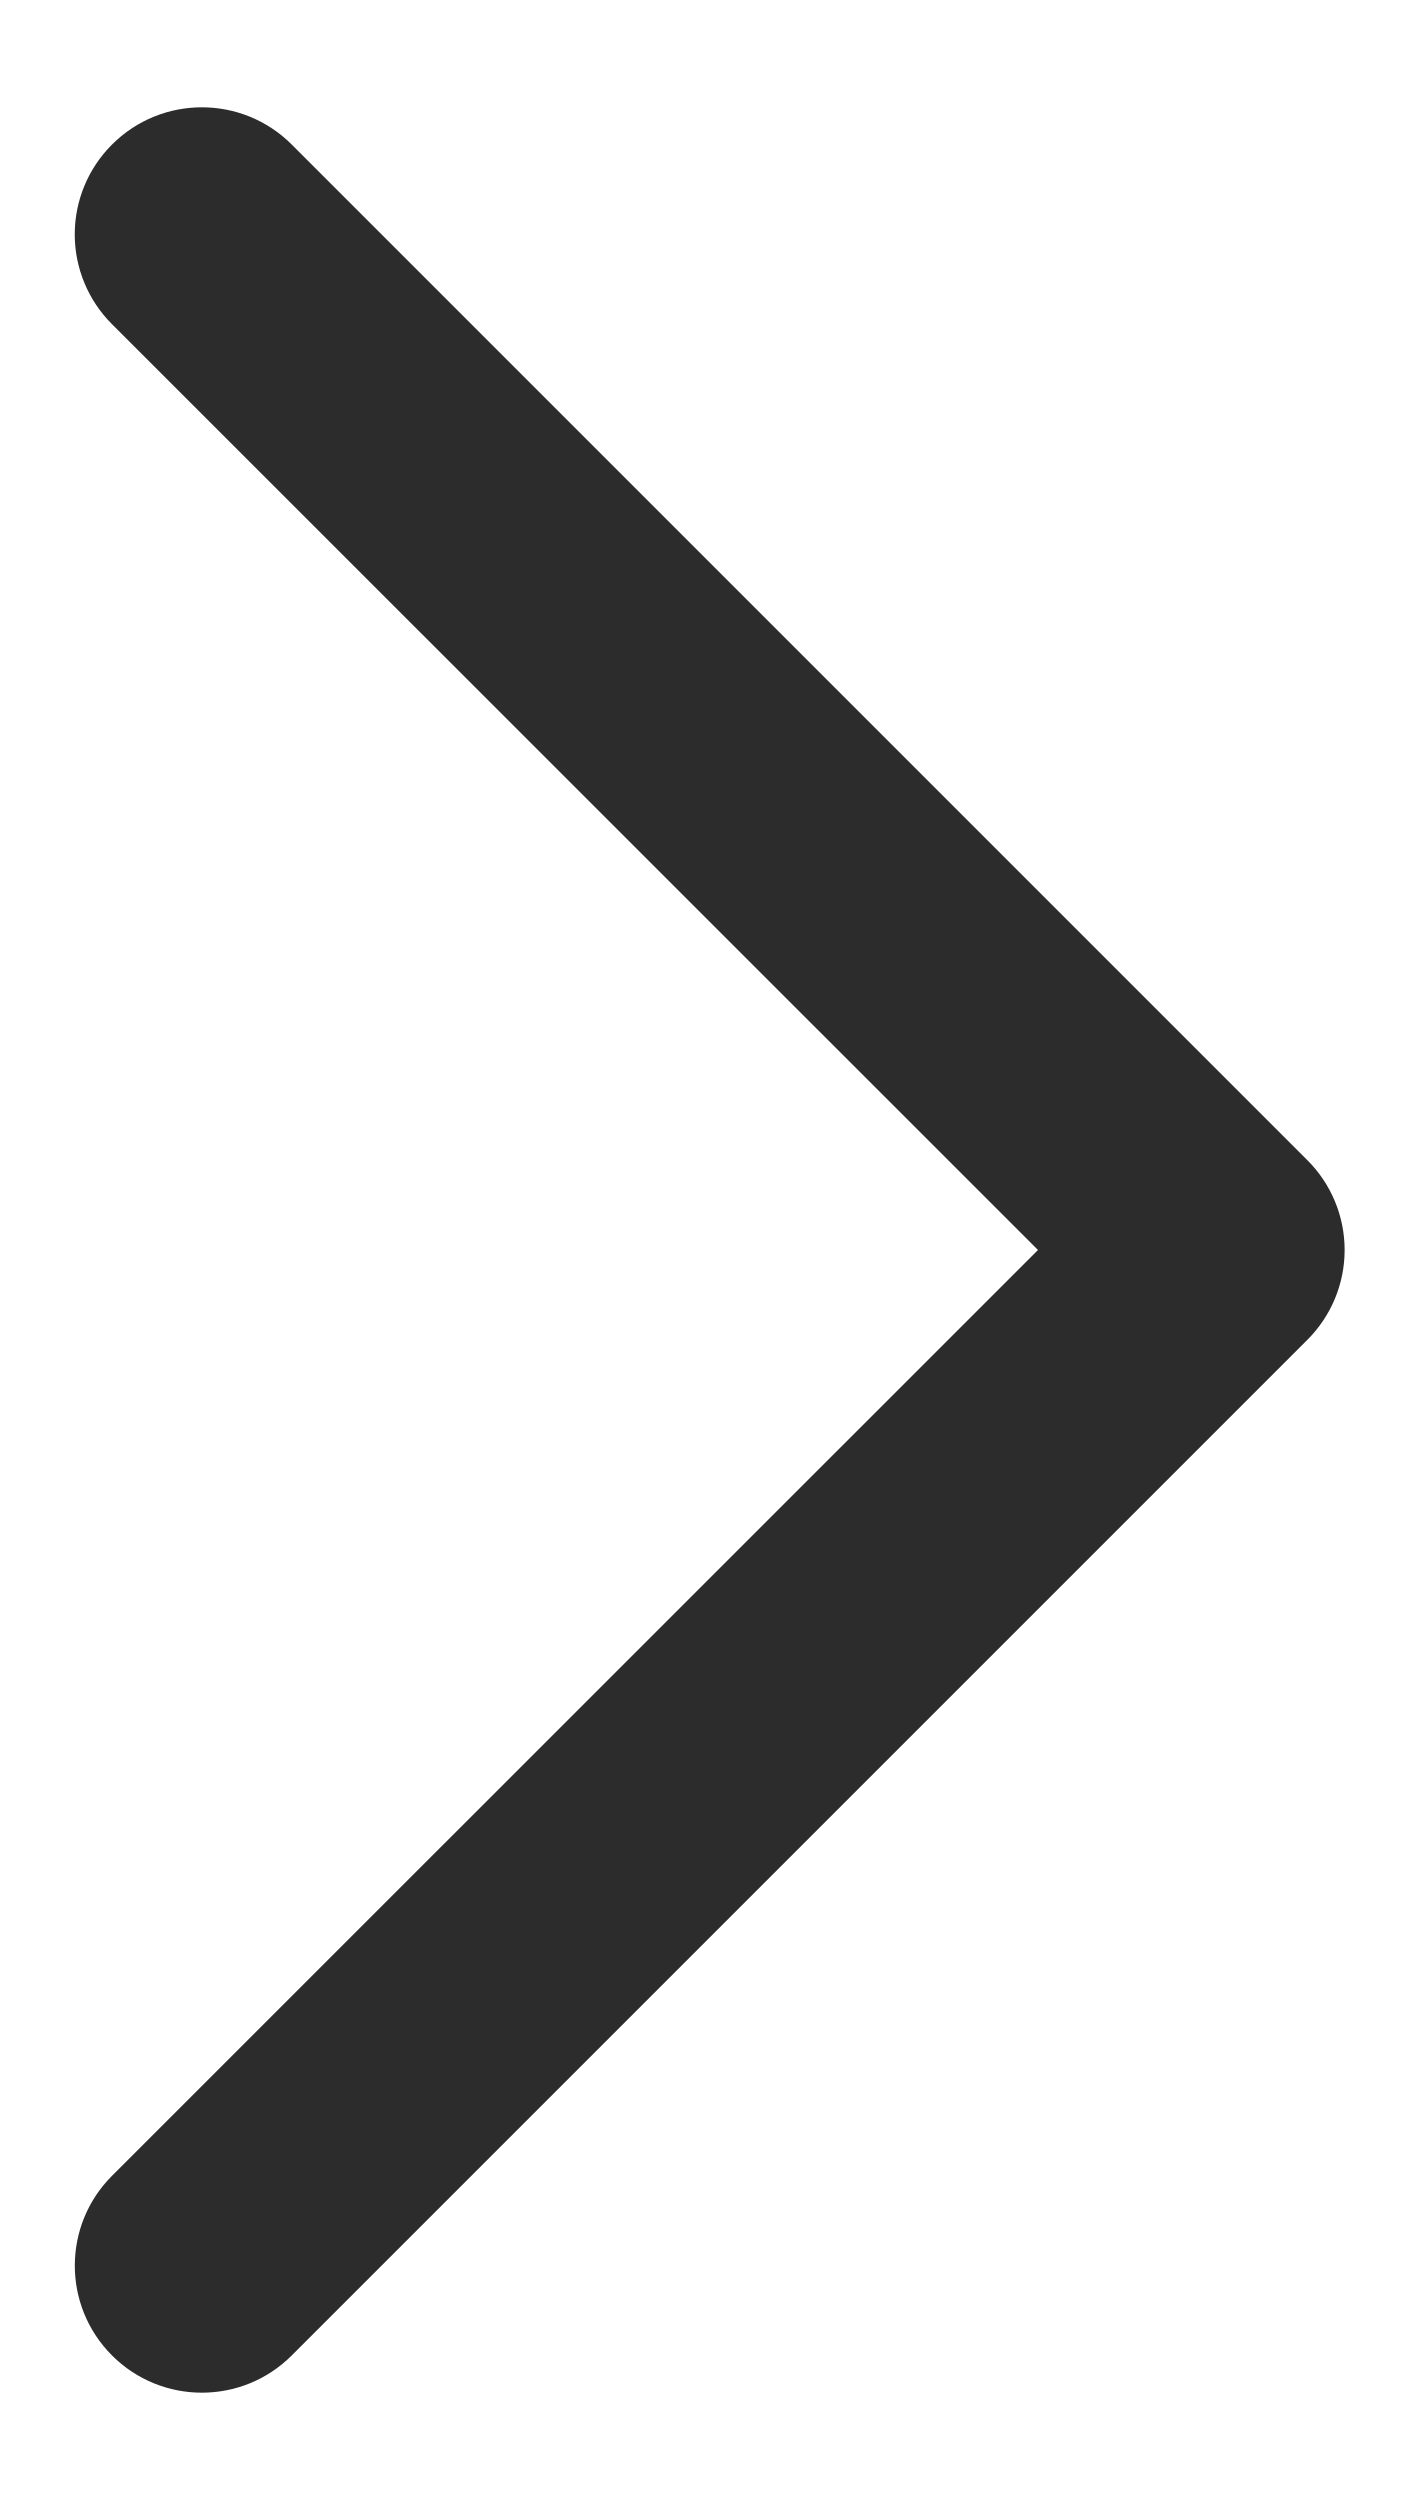
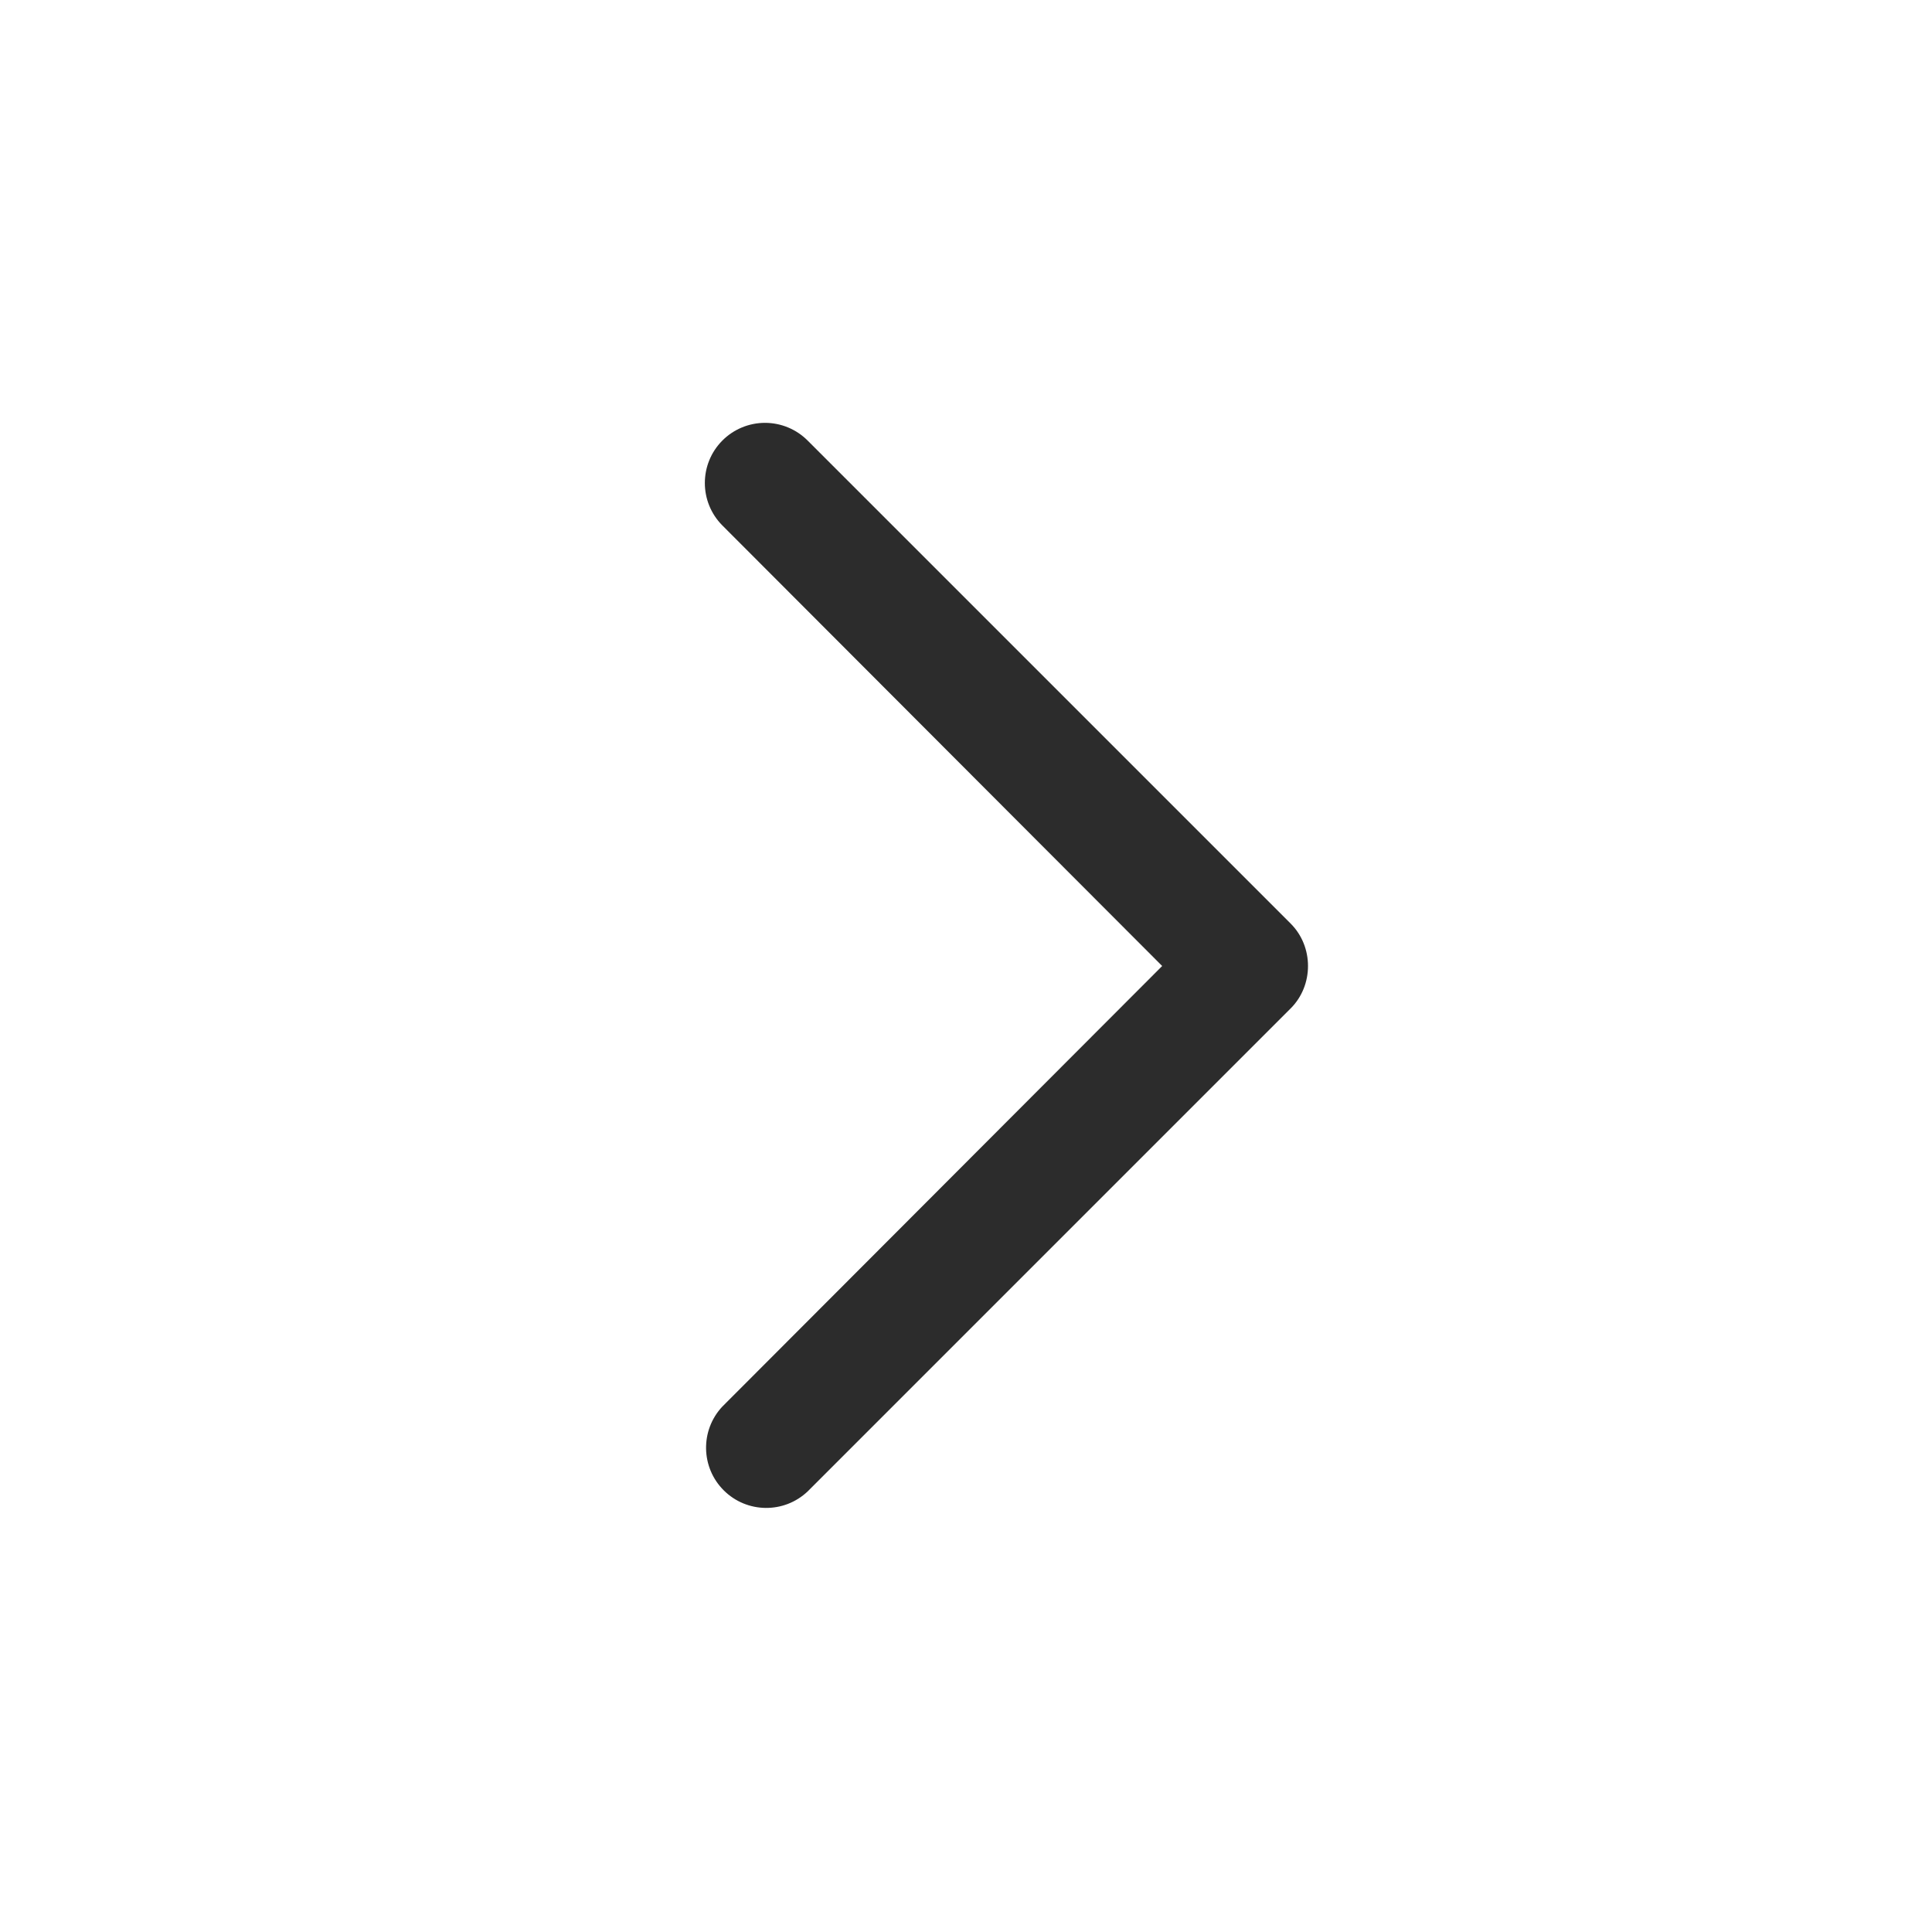
- <svg xmlns="http://www.w3.org/2000/svg" width="9" height="16" fill="none">
-   <path fill="#2C2C2C" fill-rule="evenodd" d="M.717.925a.813.813 0 0 1 1.15 0l6.5 6.5a.812.812 0 0 1 0 1.15l-6.5 6.5a.813.813 0 0 1-1.15-1.15L6.643 8 .717 2.075a.812.812 0 0 1 0-1.15Z" clip-rule="evenodd" />
+ <svg xmlns="http://www.w3.org/2000/svg" width="26" height="26" fill="none">
+   <path fill="#2C2C2C" fill-rule="evenodd" d="M9.72 5.93a.81.81 0 0 1 1.15 0l6.5 6.5c.31.31.31.83 0 1.14l-6.5 6.5a.81.81 0 0 1-1.15-1.14L15.64 13 9.72 7.07a.81.81 0 0 1 0-1.14Z" clip-rule="evenodd" />
</svg>
